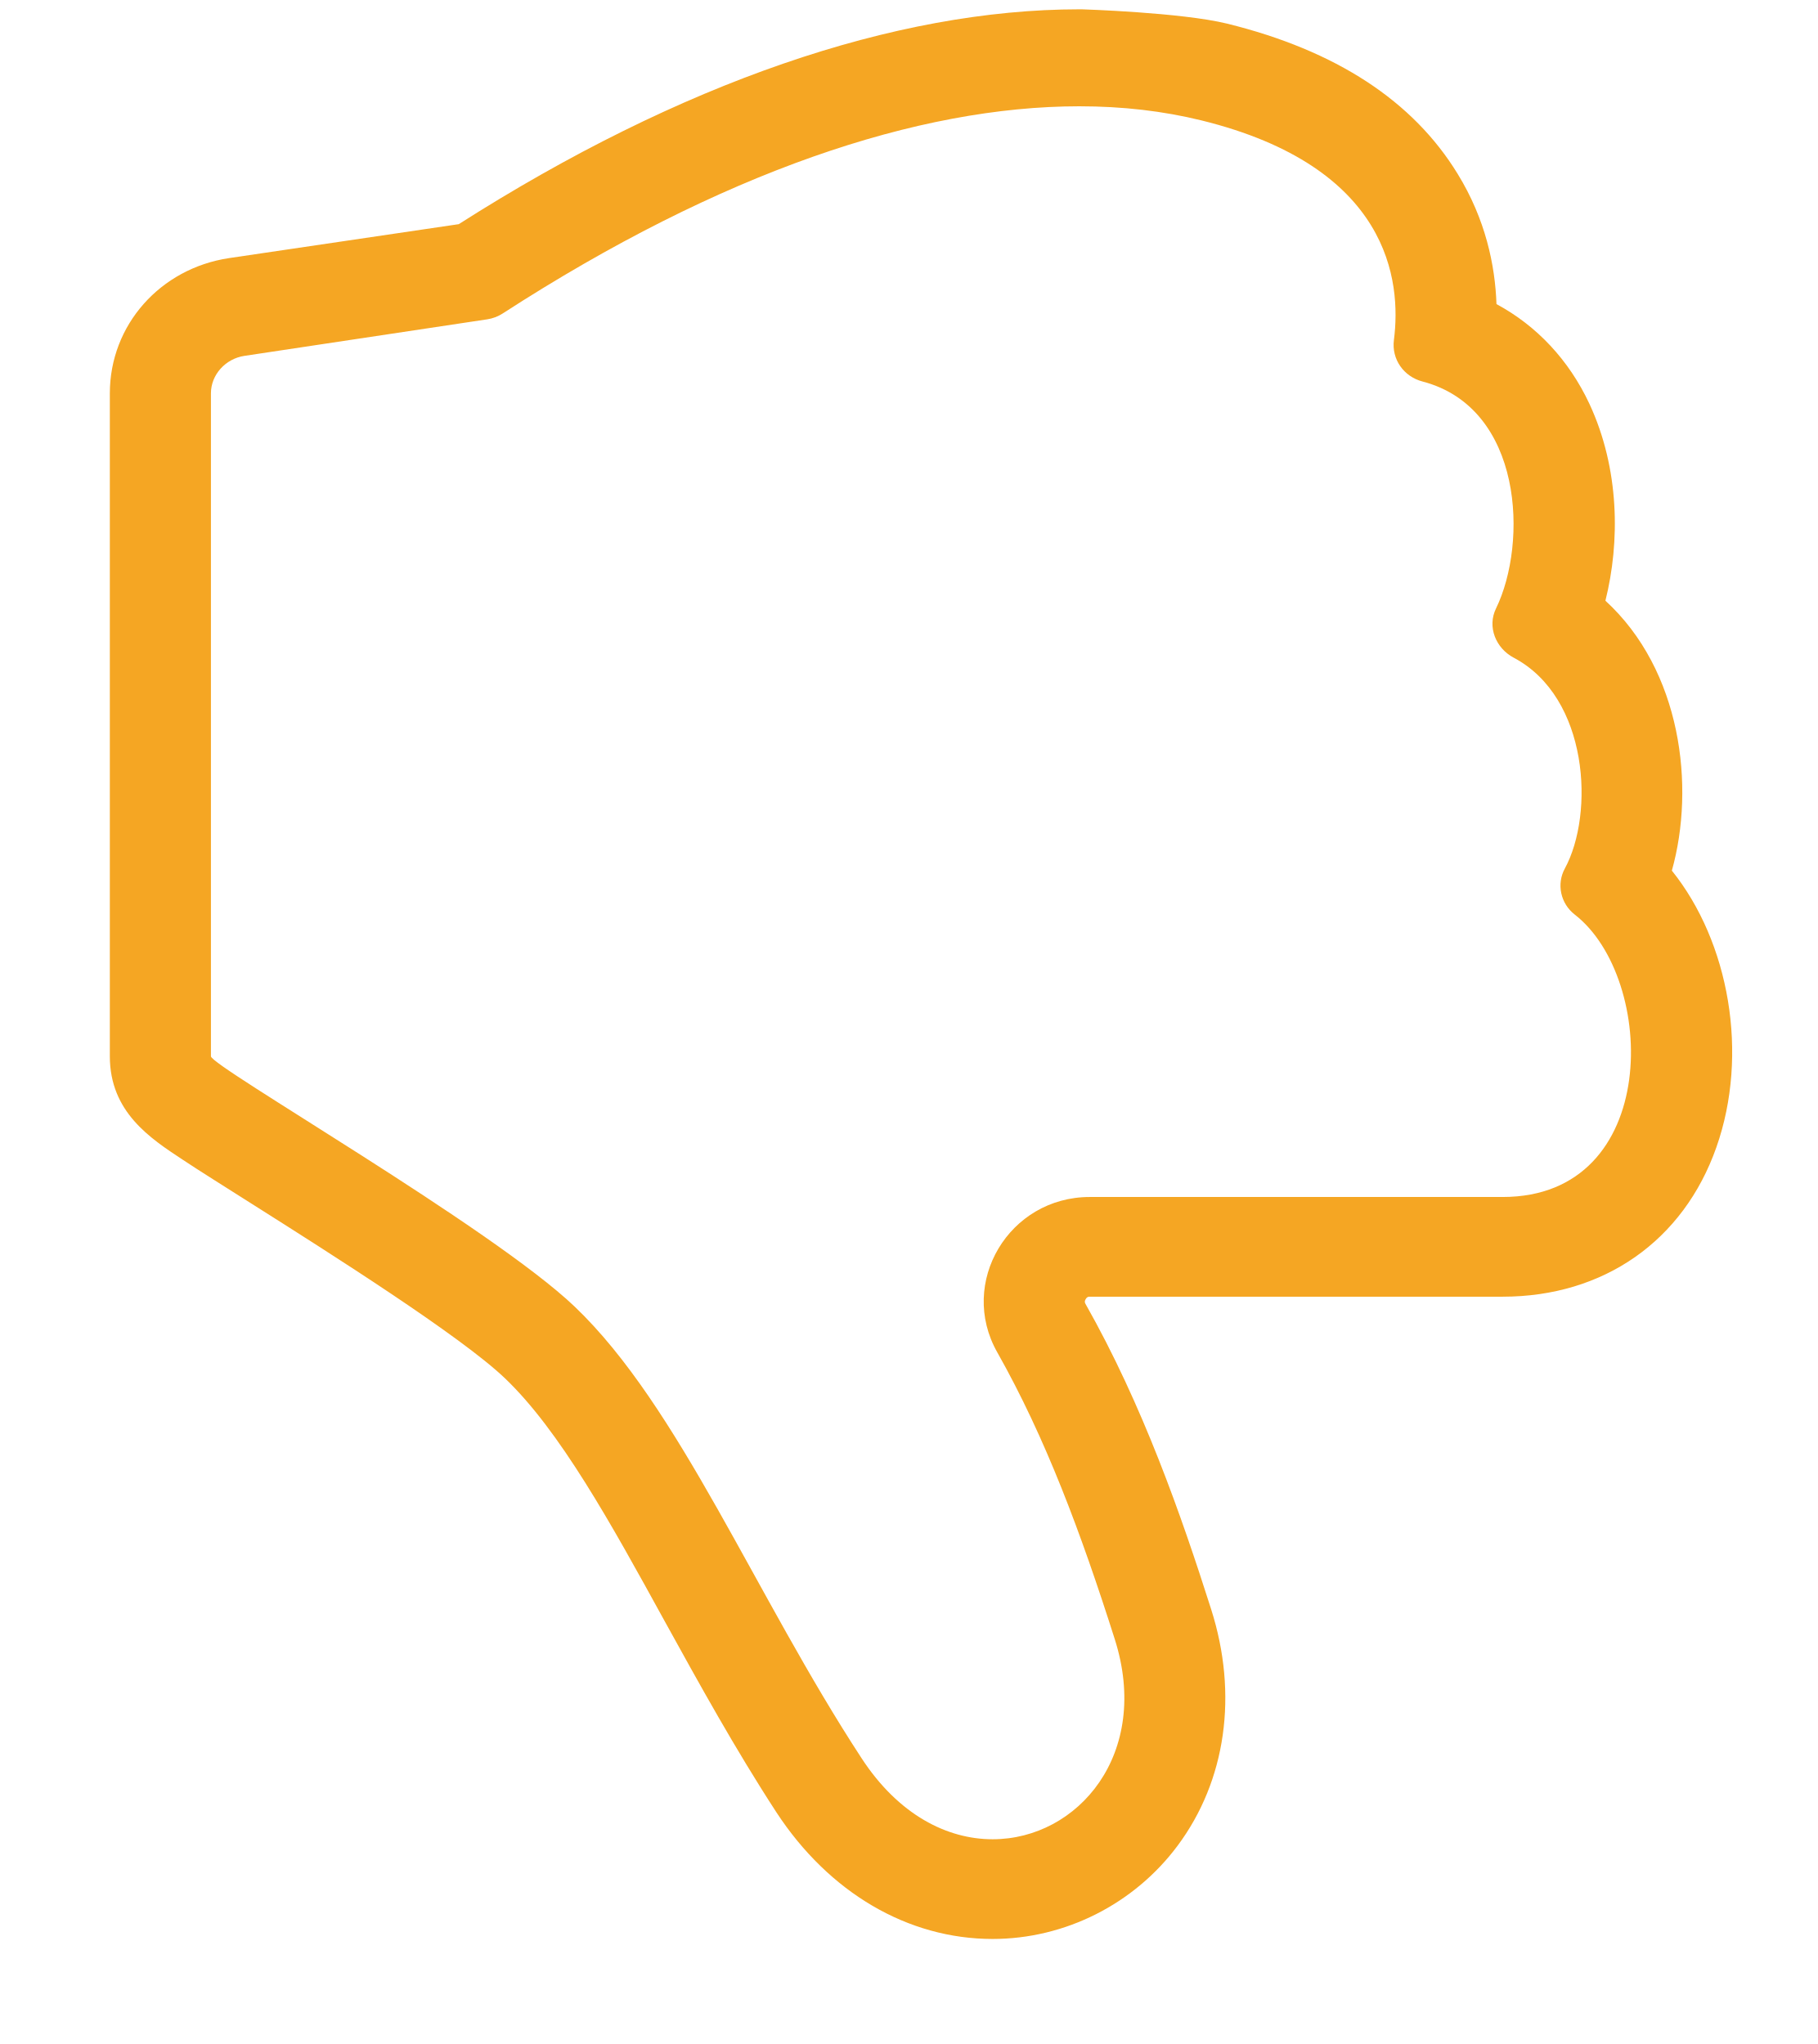
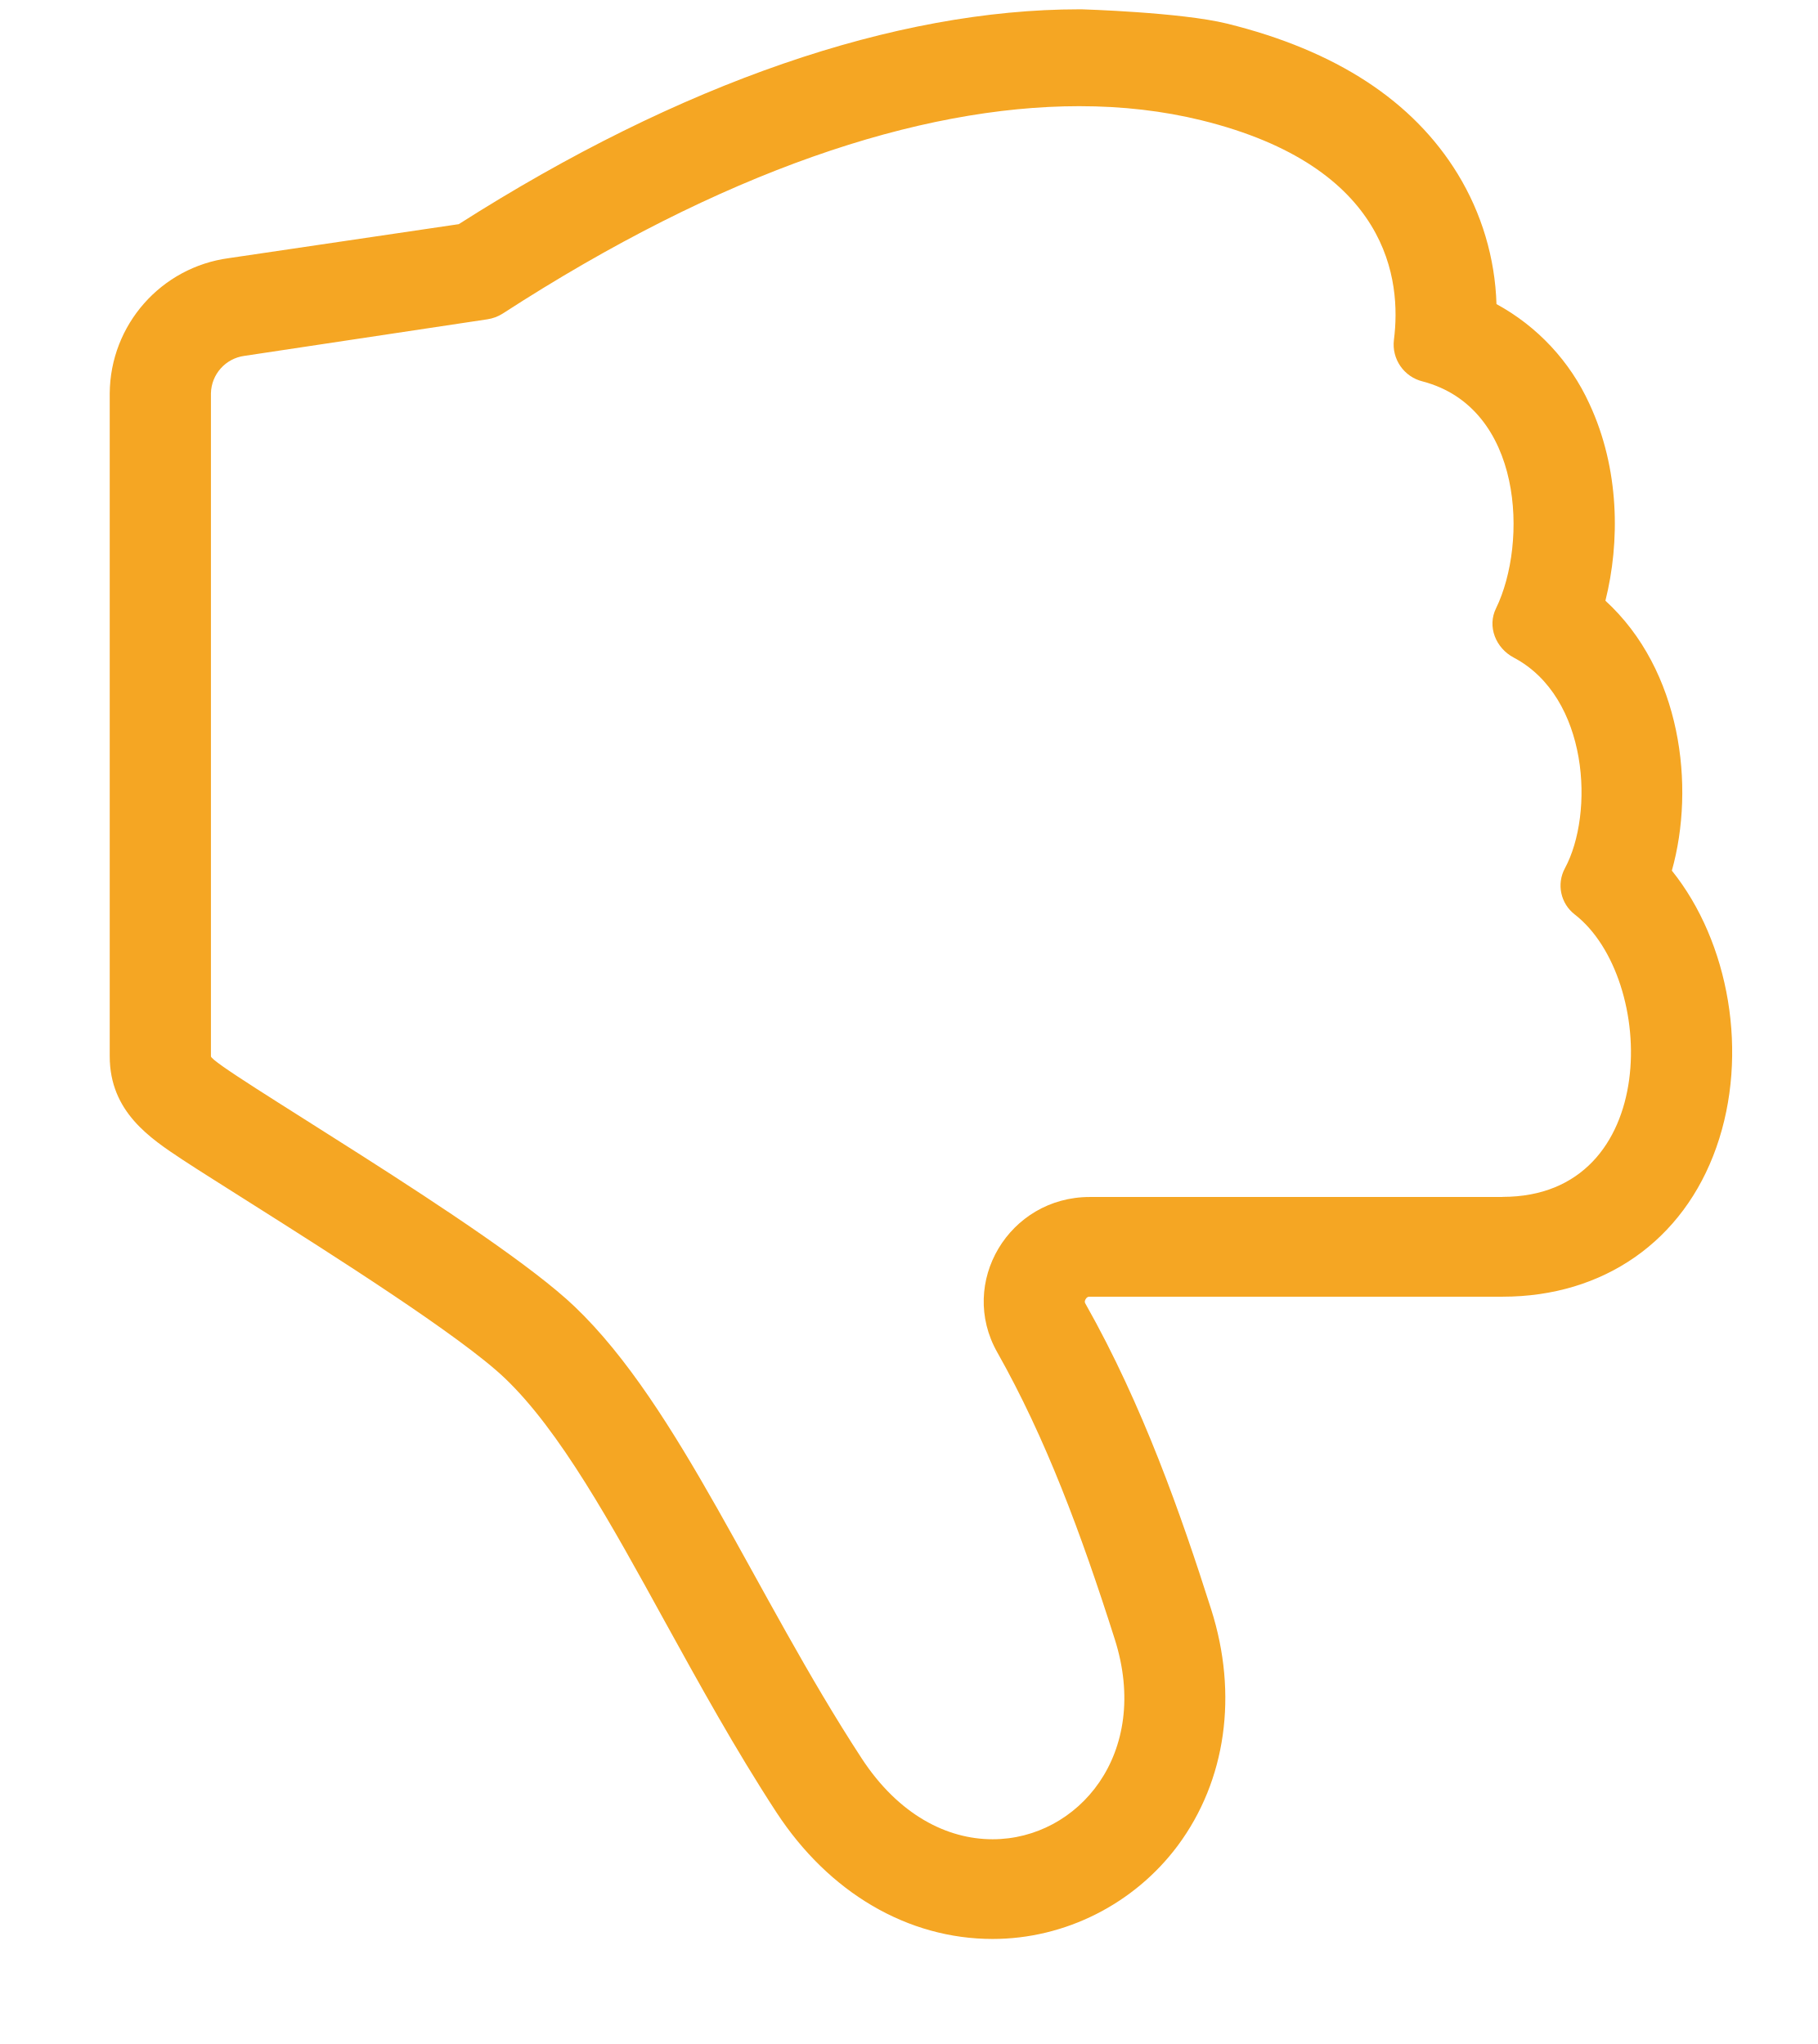
- <svg xmlns="http://www.w3.org/2000/svg" width="16px" height="18px" viewBox="0 0 16 18" version="1.1">
-   <defs />
-   <g id="Правка-основного-окна" stroke="none" stroke-width="1" fill="none" fill-rule="evenodd">
-     <g id="Artboard-Copy-12" transform="translate(-20, -591)">
-       <g id="Group-18" transform="translate(16, 444)">
-         <g id="Group-16" transform="translate(0, 138)">
-           <g id="Group-13" transform="translate(0, 5)">
-             <rect id="Rectangle-8-Copy" x="0" y="0" width="24" height="24" />
-             <path d="M18.719,11.667 C18.927,10.925 18.802,9.902 18.134,9.29 C18.263,8.775 18.26,8.129 17.993,7.556 C17.813,7.171 17.53,6.869 17.175,6.678 C17.163,6.336 17.079,5.931 16.833,5.531 C16.441,4.89 15.764,4.445 14.803,4.208 C14.398,4.109 13.524,4.082 13.524,4.082 L13.503,4.082 C11.88,4.082 9.993,4.728 8.039,5.974 L6.016,6.273 C5.412,6.364 4.967,6.861 4.967,7.464 L4.967,13.302 C4.967,13.793 5.324,14.025 5.606,14.211 C5.762,14.315 5.978,14.449 6.223,14.605 C6.909,15.039 8.057,15.766 8.445,16.137 C8.93,16.6 9.378,17.414 9.851,18.275 C10.156,18.828 10.472,19.401 10.835,19.959 C11.299,20.668 11.993,21.075 12.739,21.075 C13.376,21.075 13.985,20.768 14.368,20.253 C14.794,19.681 14.902,18.922 14.663,18.172 C14.399,17.342 14.061,16.374 13.557,15.483 C13.551,15.472 13.546,15.461 13.558,15.441 C13.57,15.42 13.582,15.419 13.594,15.419 L17.229,15.419 C18.118,15.419 18.821,14.928 19.111,14.103 C19.4,13.283 19.224,12.295 18.719,11.667 L18.719,11.667 Z M17.229,14.541 L13.594,14.541 C12.883,14.541 12.433,15.296 12.78,15.909 C13.205,16.662 13.516,17.497 13.814,18.434 C14.136,19.445 13.489,20.197 12.739,20.197 C12.34,20.197 11.912,19.984 11.585,19.483 C10.644,18.043 9.982,16.388 9.06,15.507 C8.332,14.811 5.857,13.39 5.857,13.302 L5.857,7.464 C5.857,7.299 5.986,7.159 6.151,7.134 L8.29,6.812 C8.337,6.805 8.385,6.787 8.425,6.761 C10.352,5.514 12.086,4.936 13.502,4.936 C13.884,4.936 14.242,4.978 14.576,5.06 C16.234,5.468 16.339,6.473 16.272,6.994 C16.25,7.163 16.358,7.317 16.525,7.36 C17.411,7.593 17.452,8.781 17.171,9.358 C17.092,9.519 17.168,9.708 17.327,9.792 C17.989,10.143 18.038,11.167 17.777,11.648 C17.702,11.785 17.739,11.957 17.864,12.054 C18.589,12.617 18.628,14.541 17.229,14.541 L17.229,14.541 Z" id="Shape" fill="#F5A623" />
-           </g>
-         </g>
-       </g>
-     </g>
+ <svg xmlns="http://www.w3.org/2000/svg" width="16" height="18">
+   <g fill="none" fill-rule="evenodd">
+     <path d="M-4-4h24v24H-4z" />
+     <path d="M14.719 7.667c.208-.742.083-1.765-.585-2.377.129-.515.126-1.161-.141-1.734a1.895 1.895 0 00-.818-.878 2.337 2.337 0 00-.342-1.147C12.441.89 11.764.445 10.803.208c-.405-.1-1.28-.126-1.28-.126h-.02c-1.623 0-3.51.646-5.464 1.892l-2.023.299a1.21 1.21 0 00-1.05 1.191v5.838c0 .49.358.723.64.91.156.103.372.237.617.393.686.434 1.834 1.161 2.222 1.532.485.463.933 1.277 1.406 2.138.305.553.62 1.126.984 1.684.464.71 1.158 1.116 1.904 1.116.637 0 1.246-.307 1.63-.822.425-.572.533-1.33.294-2.081-.264-.83-.602-1.798-1.106-2.69-.006-.01-.011-.02 0-.04.013-.022.025-.023.037-.023h3.635c.889 0 1.592-.491 1.882-1.316.289-.82.113-1.808-.392-2.436zm-1.49 2.874H9.594c-.711 0-1.161.755-.814 1.368.425.753.736 1.588 1.034 2.525.322 1.011-.325 1.763-1.075 1.763-.4 0-.827-.213-1.154-.714-.94-1.44-1.603-3.095-2.525-3.976-.728-.696-3.203-2.117-3.203-2.205V3.464a.34.34 0 01.294-.33l2.139-.322a.349.349 0 00.135-.05C6.352 1.513 8.086.935 9.502.935c.382 0 .74.042 1.074.124 1.658.408 1.763 1.413 1.696 1.934a.335.335 0 00.253.366c.886.233.927 1.421.646 1.998-.079.16-.003.35.156.434.662.35.71 1.375.45 1.856a.321.321 0 00.087.406c.725.563.764 2.487-.635 2.487z" fill="#F5A623" />
  </g>
</svg>
